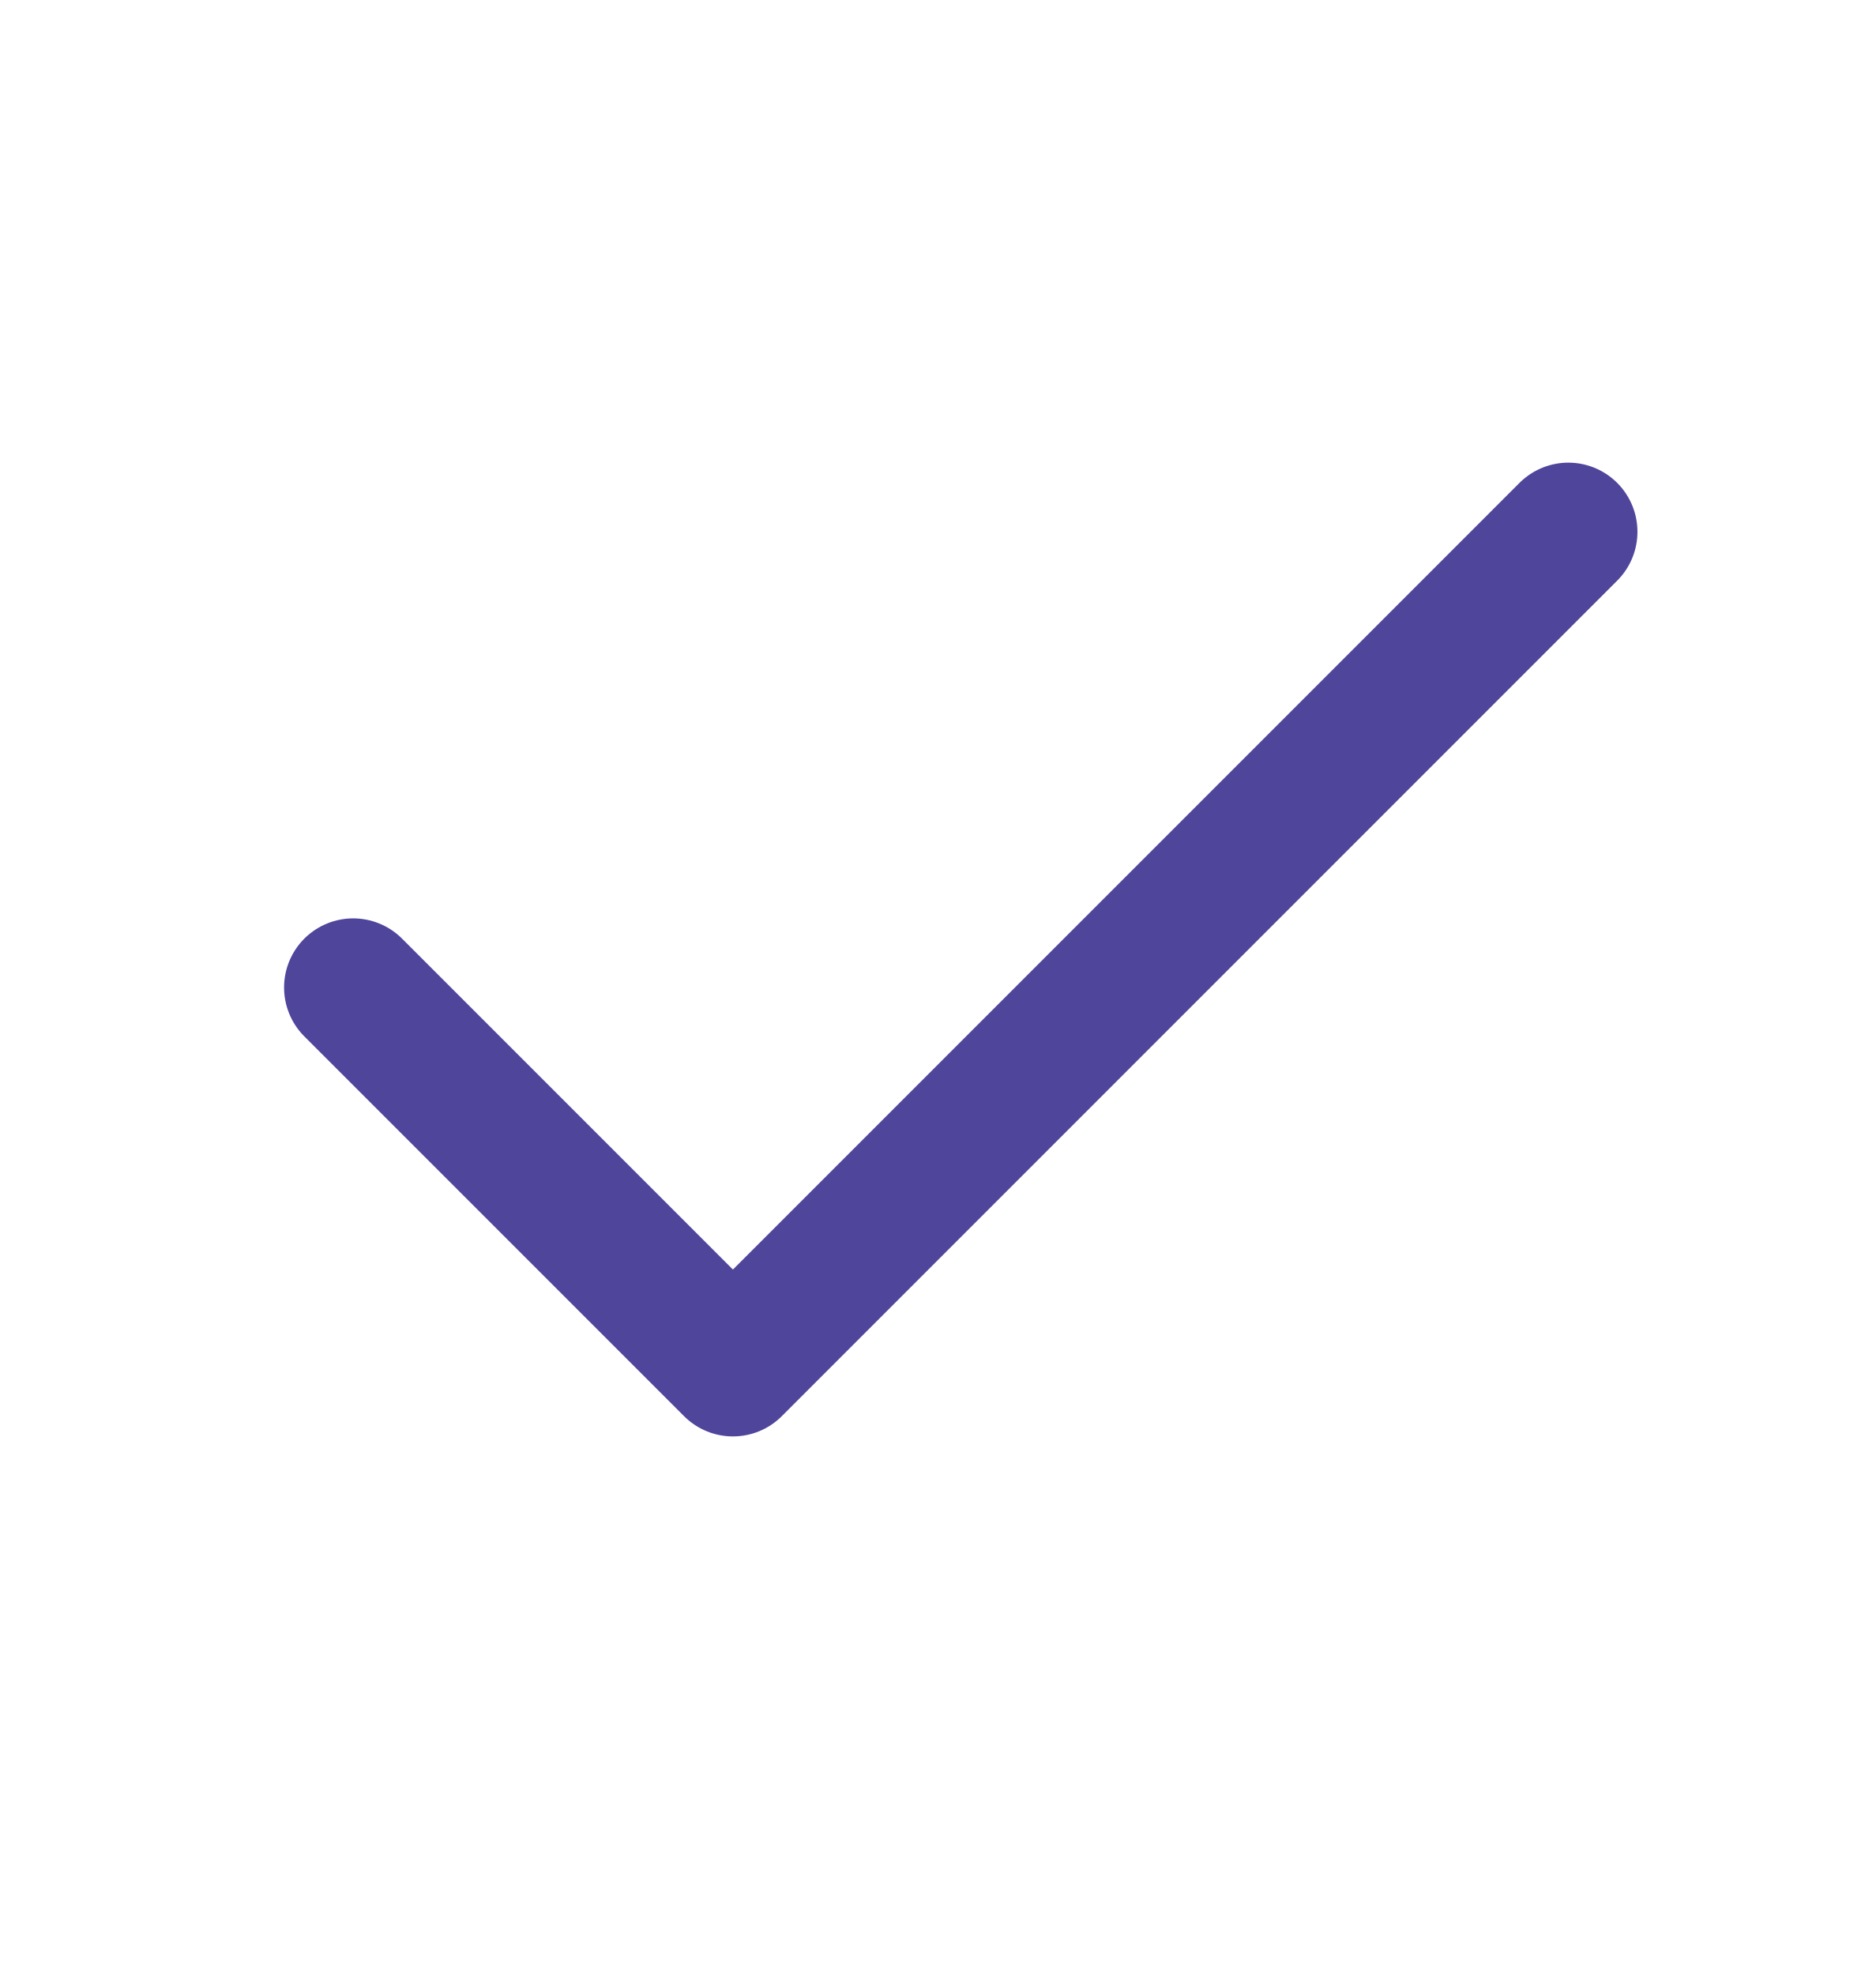
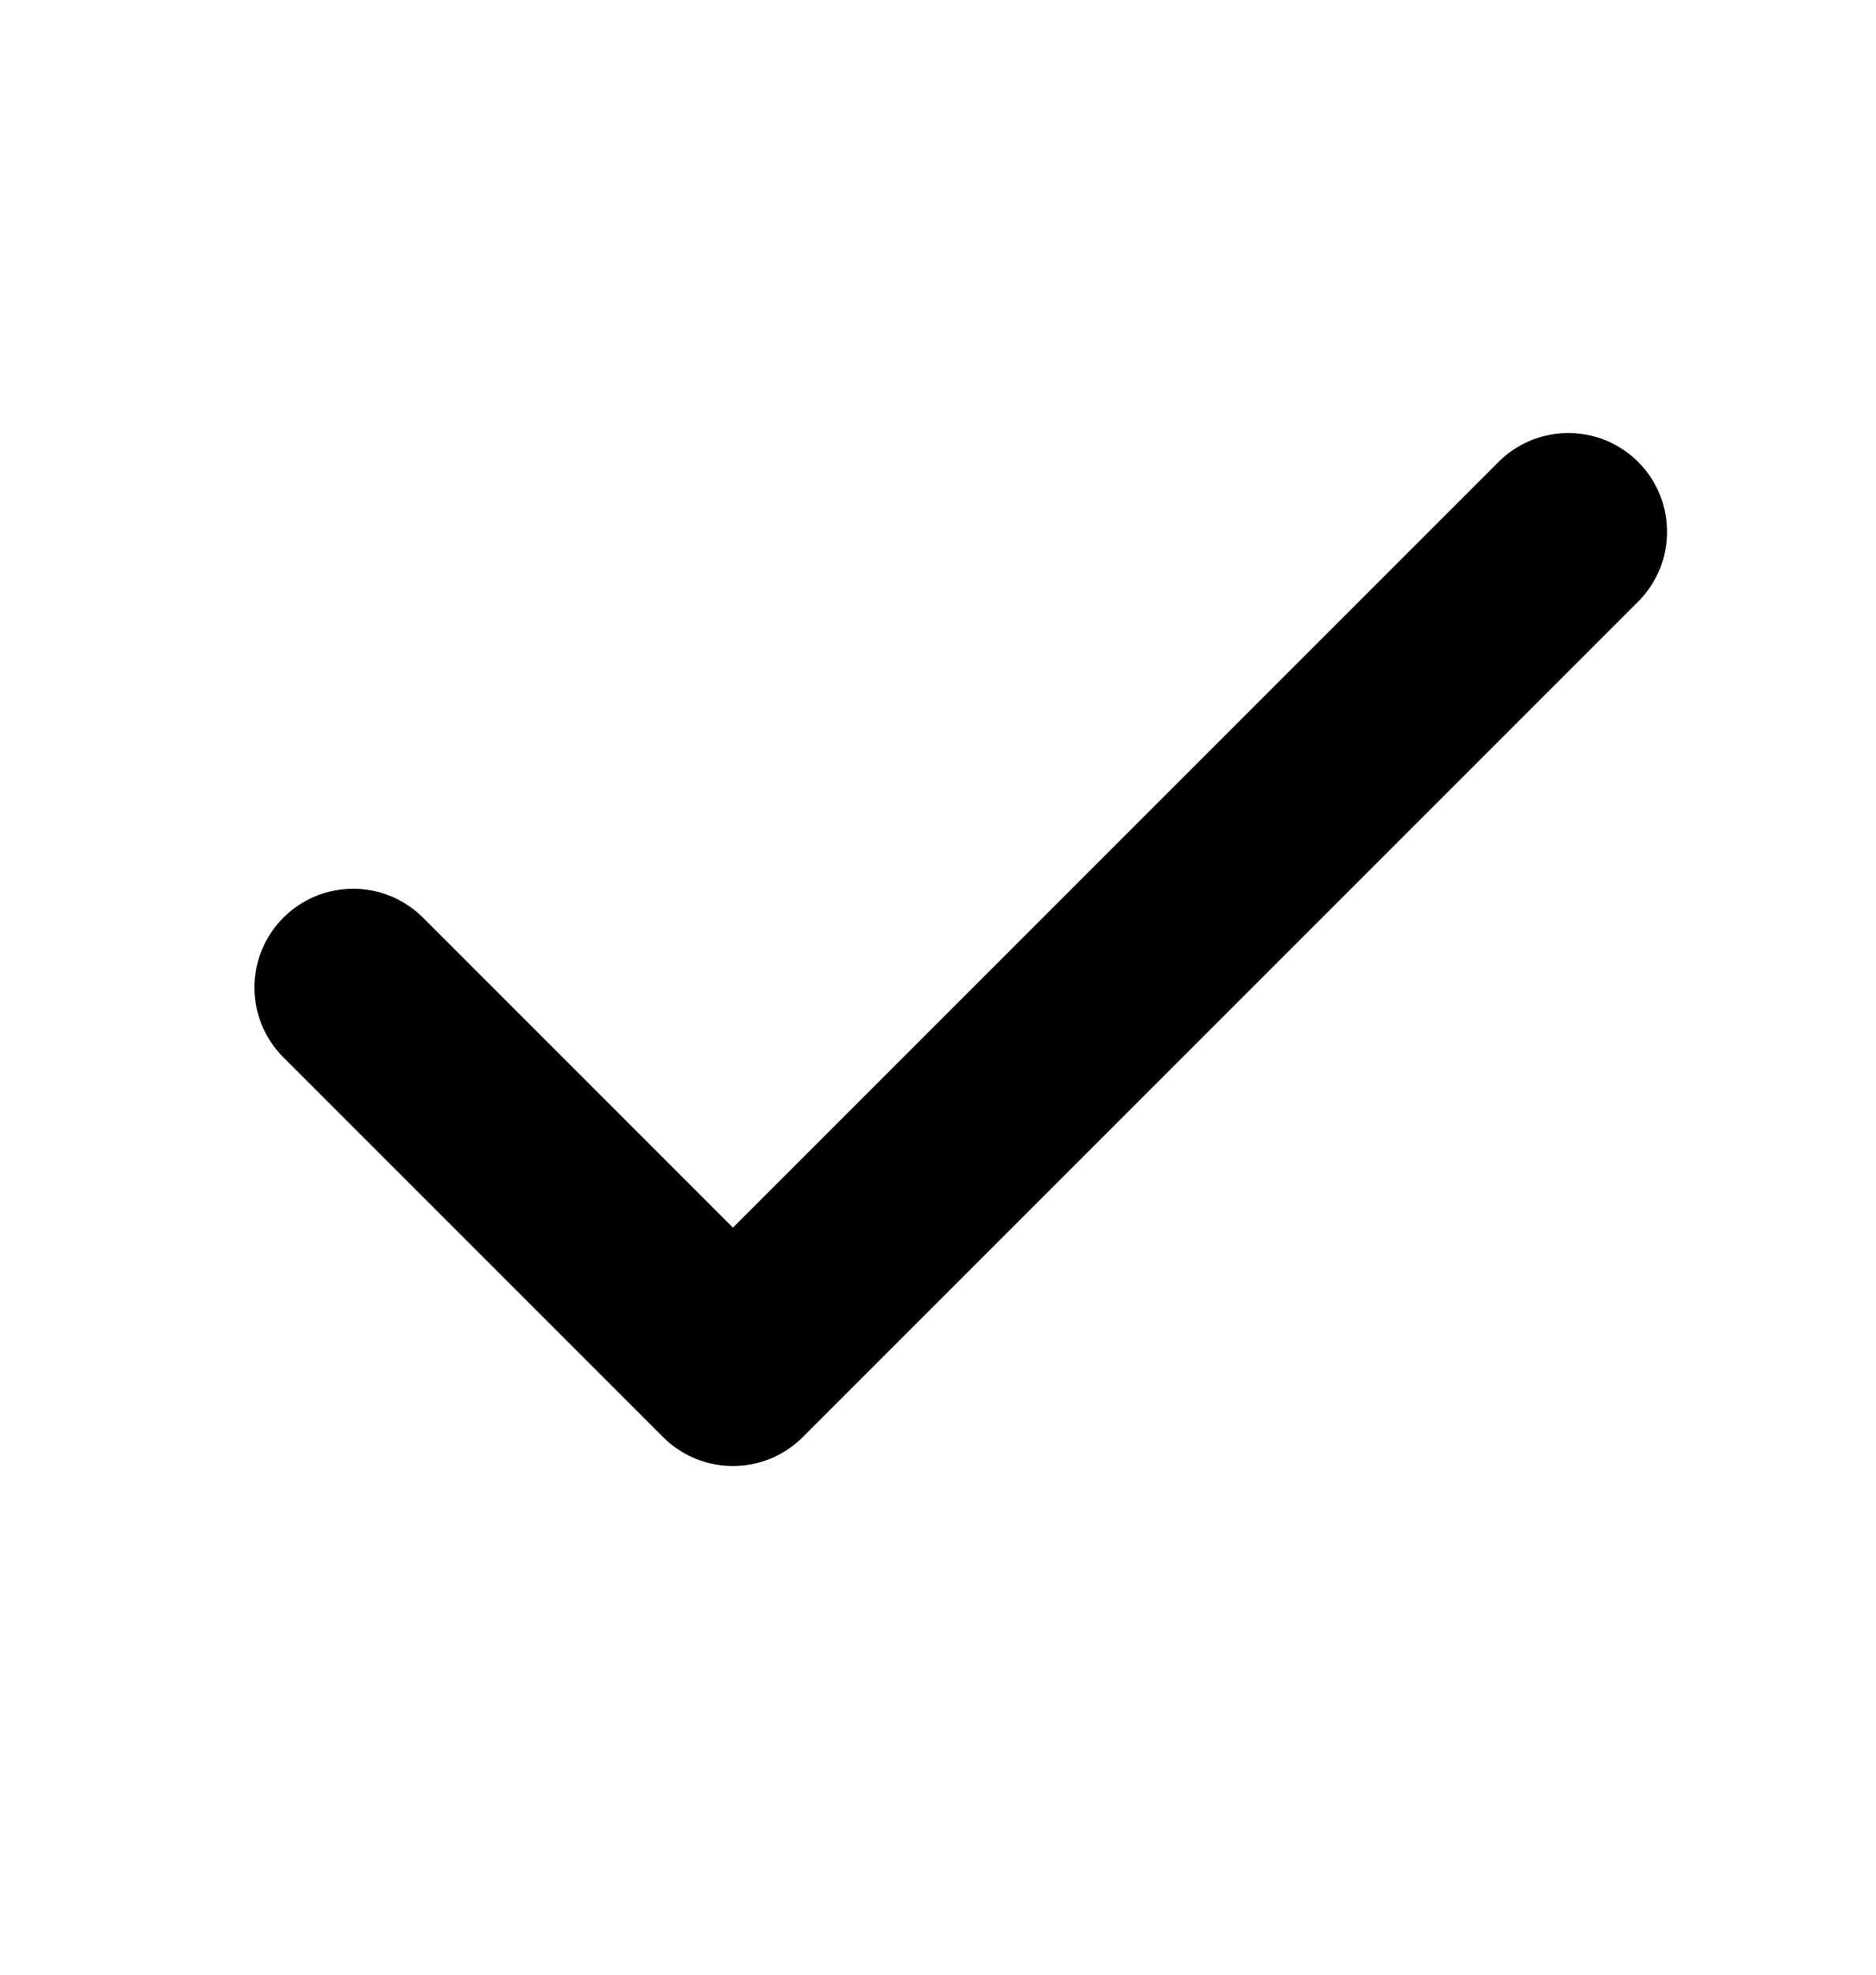
<svg xmlns="http://www.w3.org/2000/svg" width="19" height="20" viewBox="0 0 19 20" fill="none">
-   <path d="M15.884 5.385L7.423 13.846L3.577 10" stroke="#4F469C" stroke-width="1.4" stroke-linecap="round" stroke-linejoin="round" />
+   <path d="M15.884 5.385L7.423 13.846L3.577 10" stroke="currentColor" stroke-width="2" stroke-linecap="round" stroke-linejoin="round" />
</svg>
